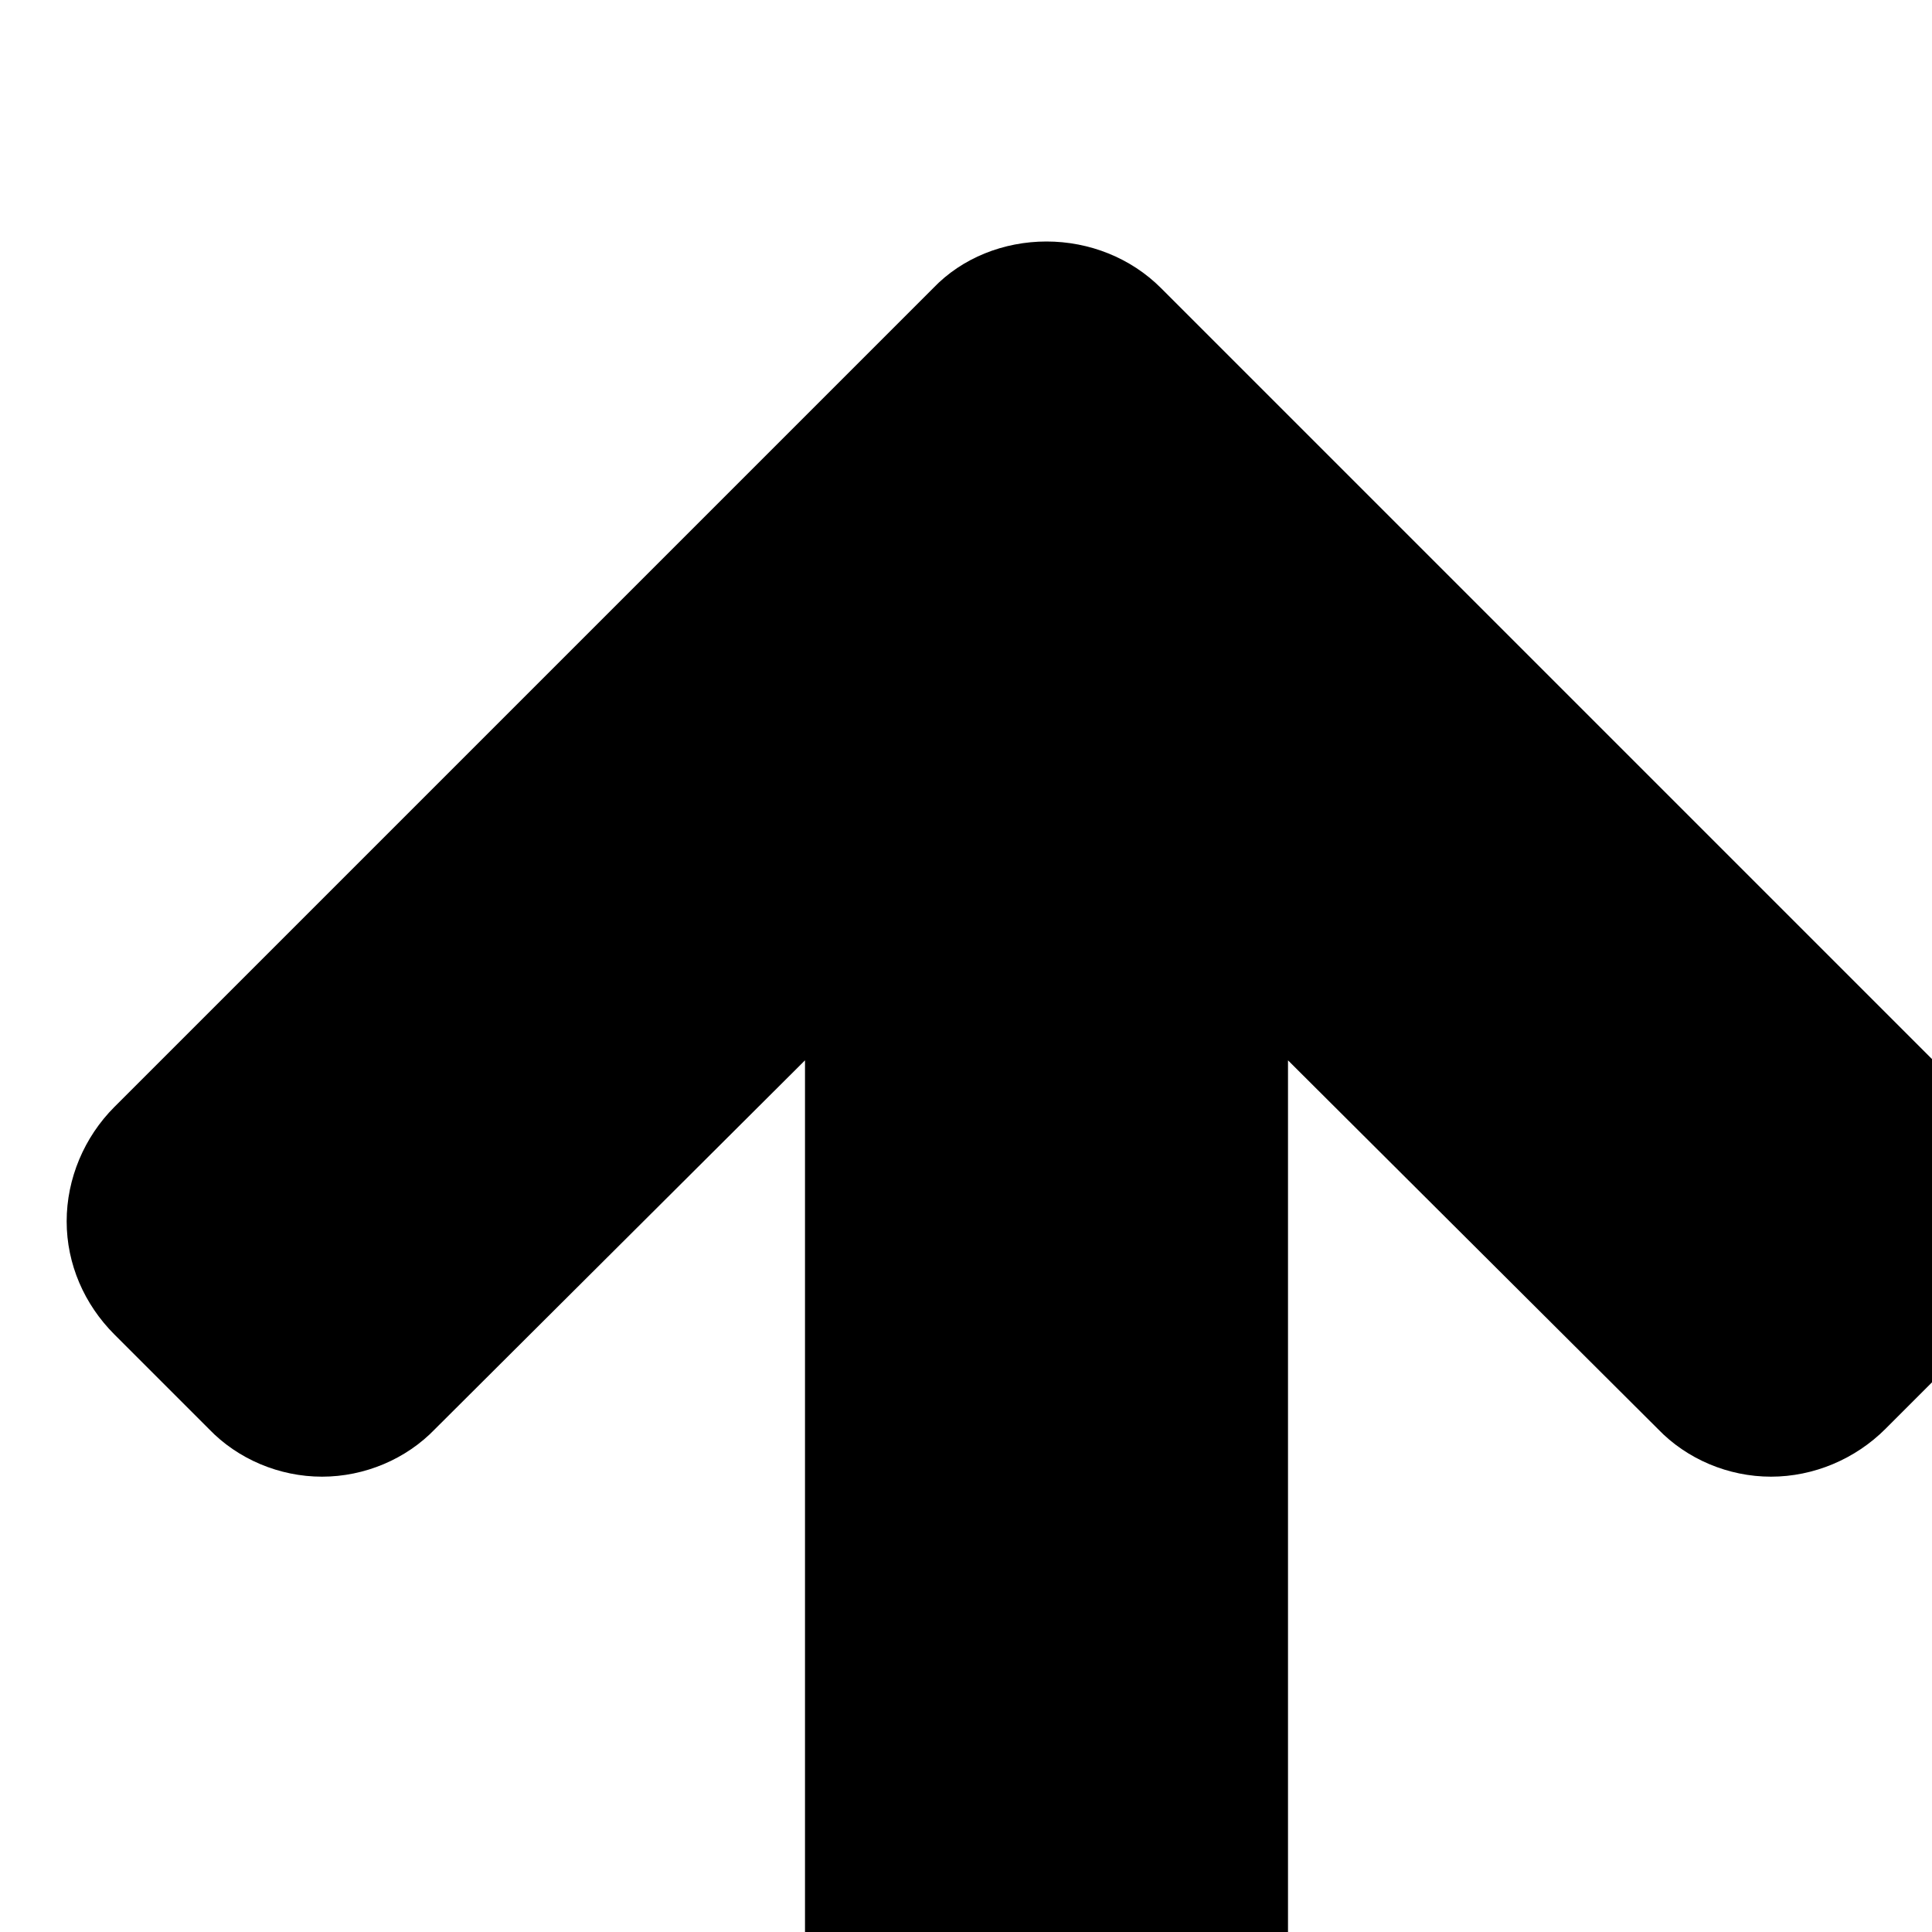
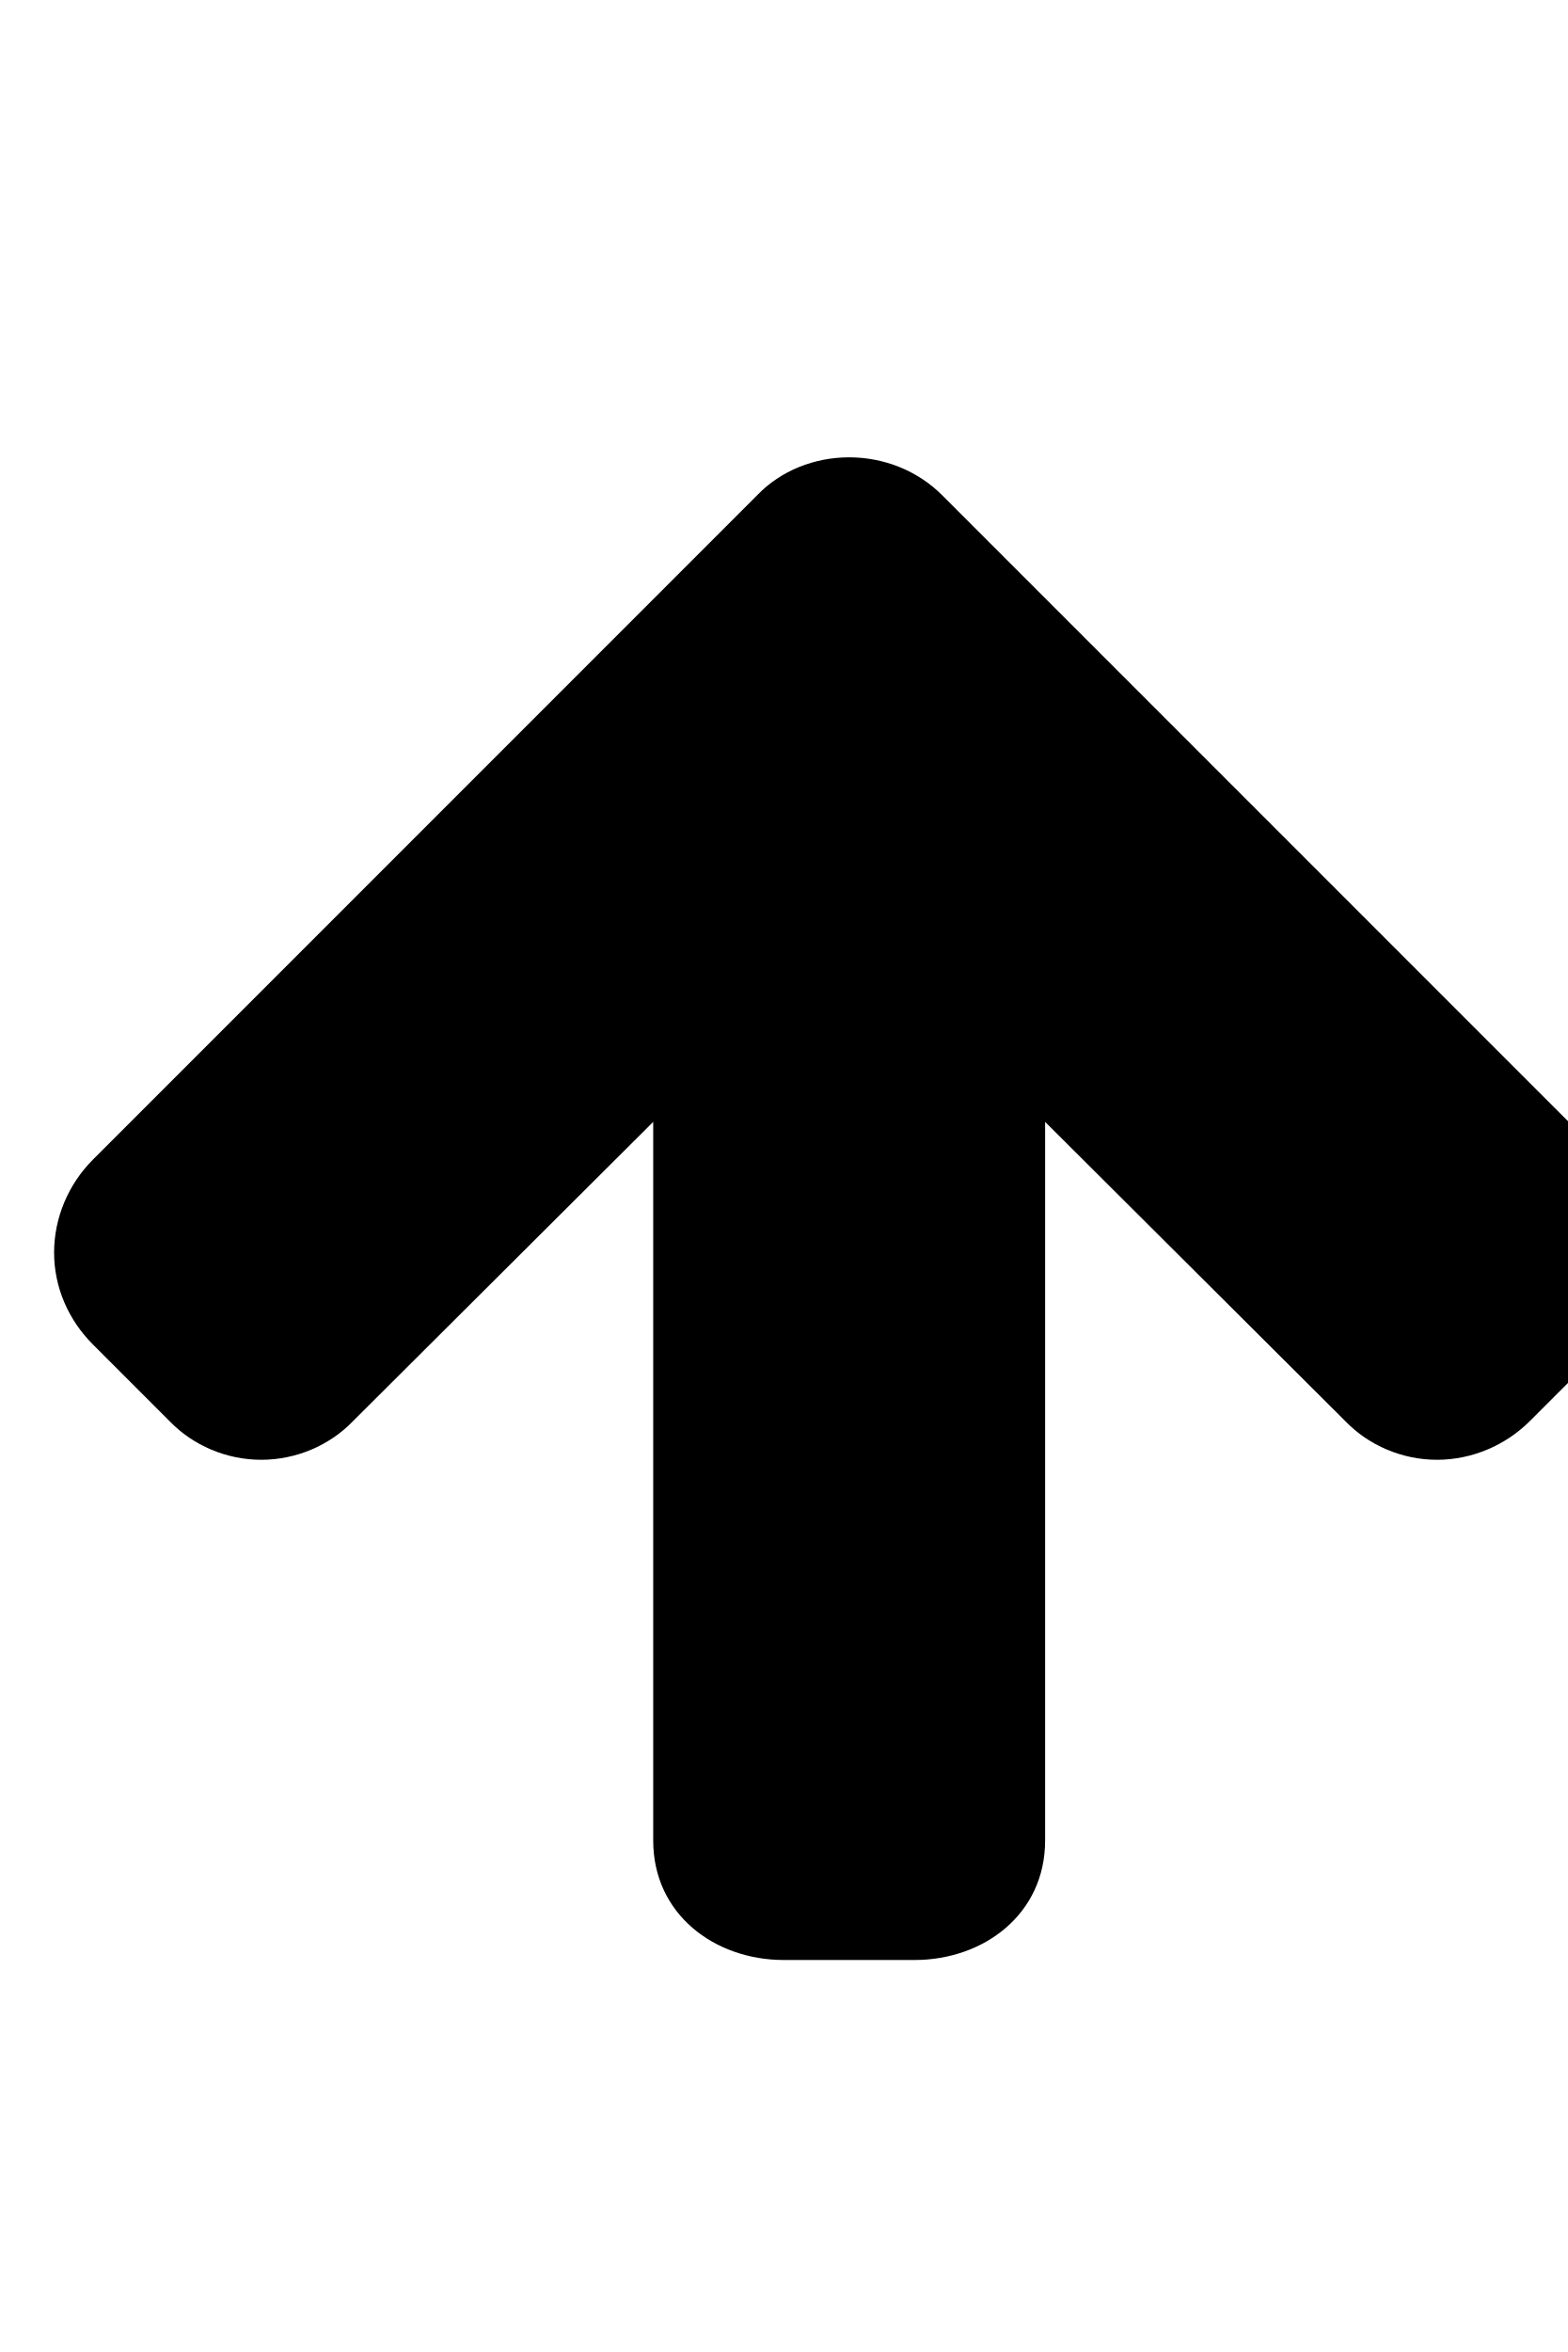
- <svg xmlns="http://www.w3.org/2000/svg" width="12" height="12" viewBox="0 0 1536 1536">
+ <svg xmlns="http://www.w3.org/2000/svg" width="16" height="24" viewBox="0 0 1536 1792">
  <path d="M1611 971c0 34-14 66-37 90l-75 75c-24 24-57 38-91 38s-67-14-90-38l-294-293v704c0 72-60 117-128 117H768c-68 0-128-45-128-117V843l-294 293c-23 24-56 38-90 38s-67-14-90-38l-75-75c-24-24-38-56-38-90s14-67 38-91l651-651c23-24 56-37 90-37s67 13 91 37l651 651c23 24 37 57 37 91z" />
</svg>
